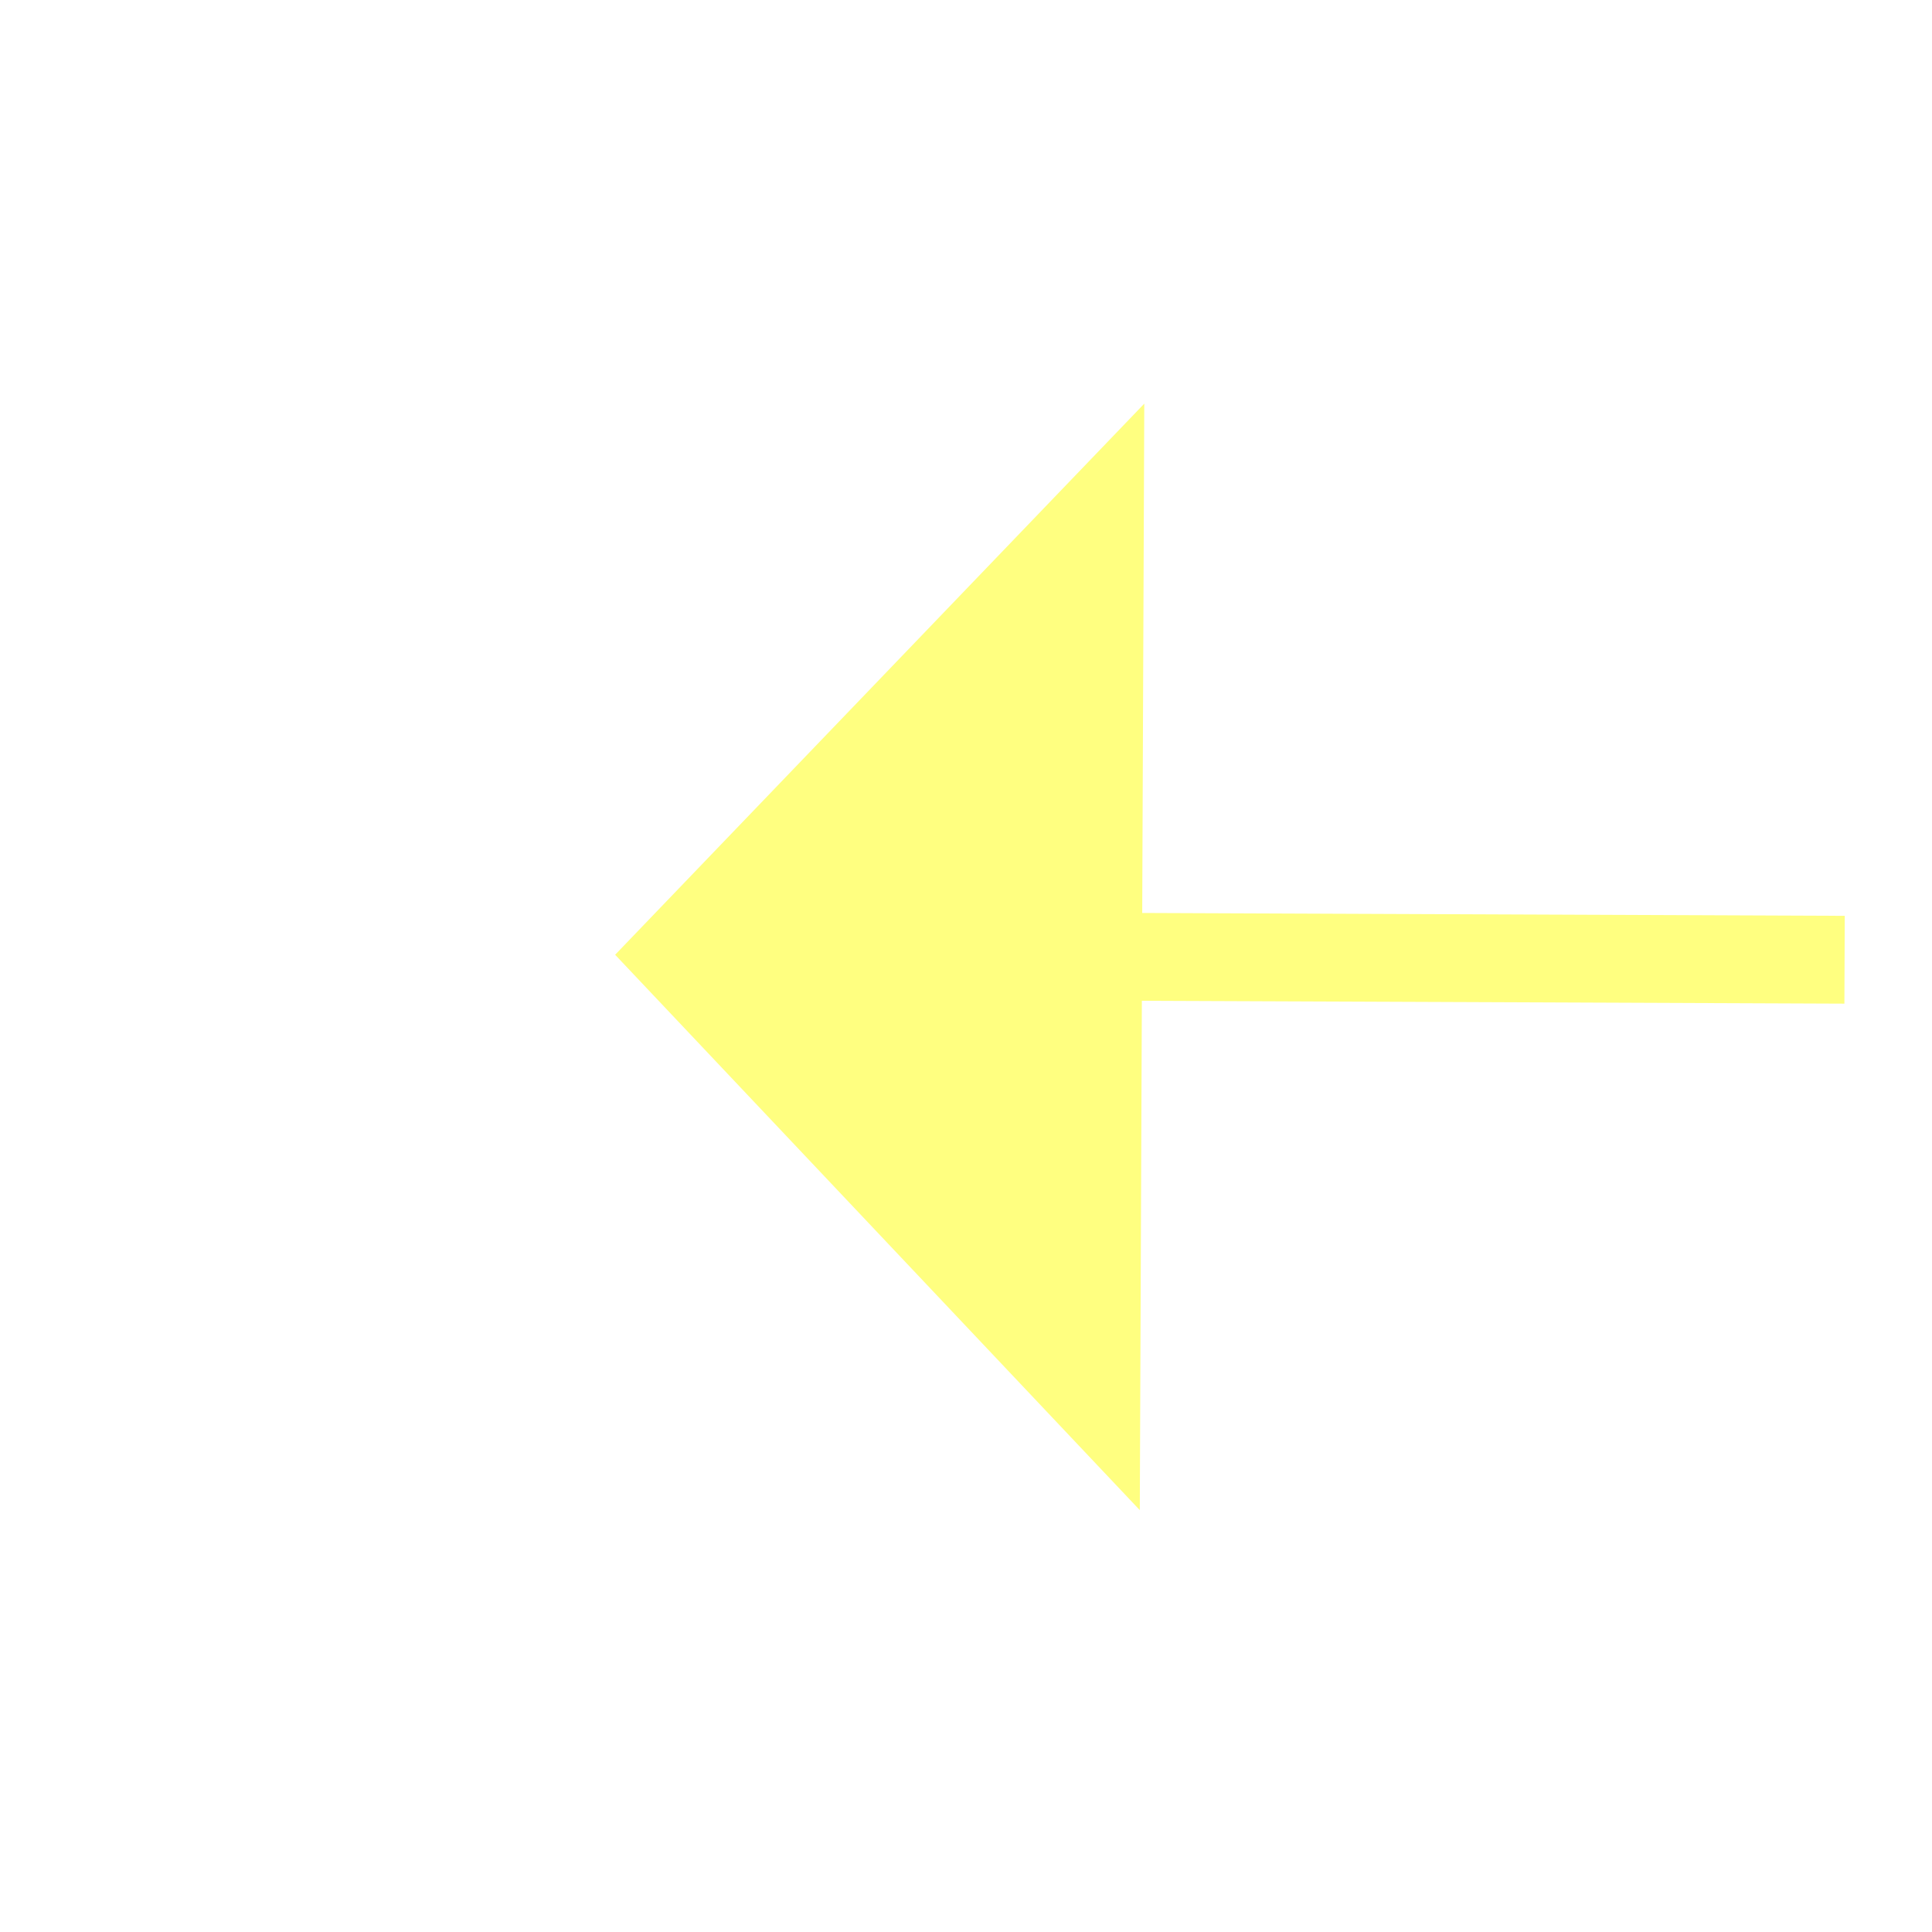
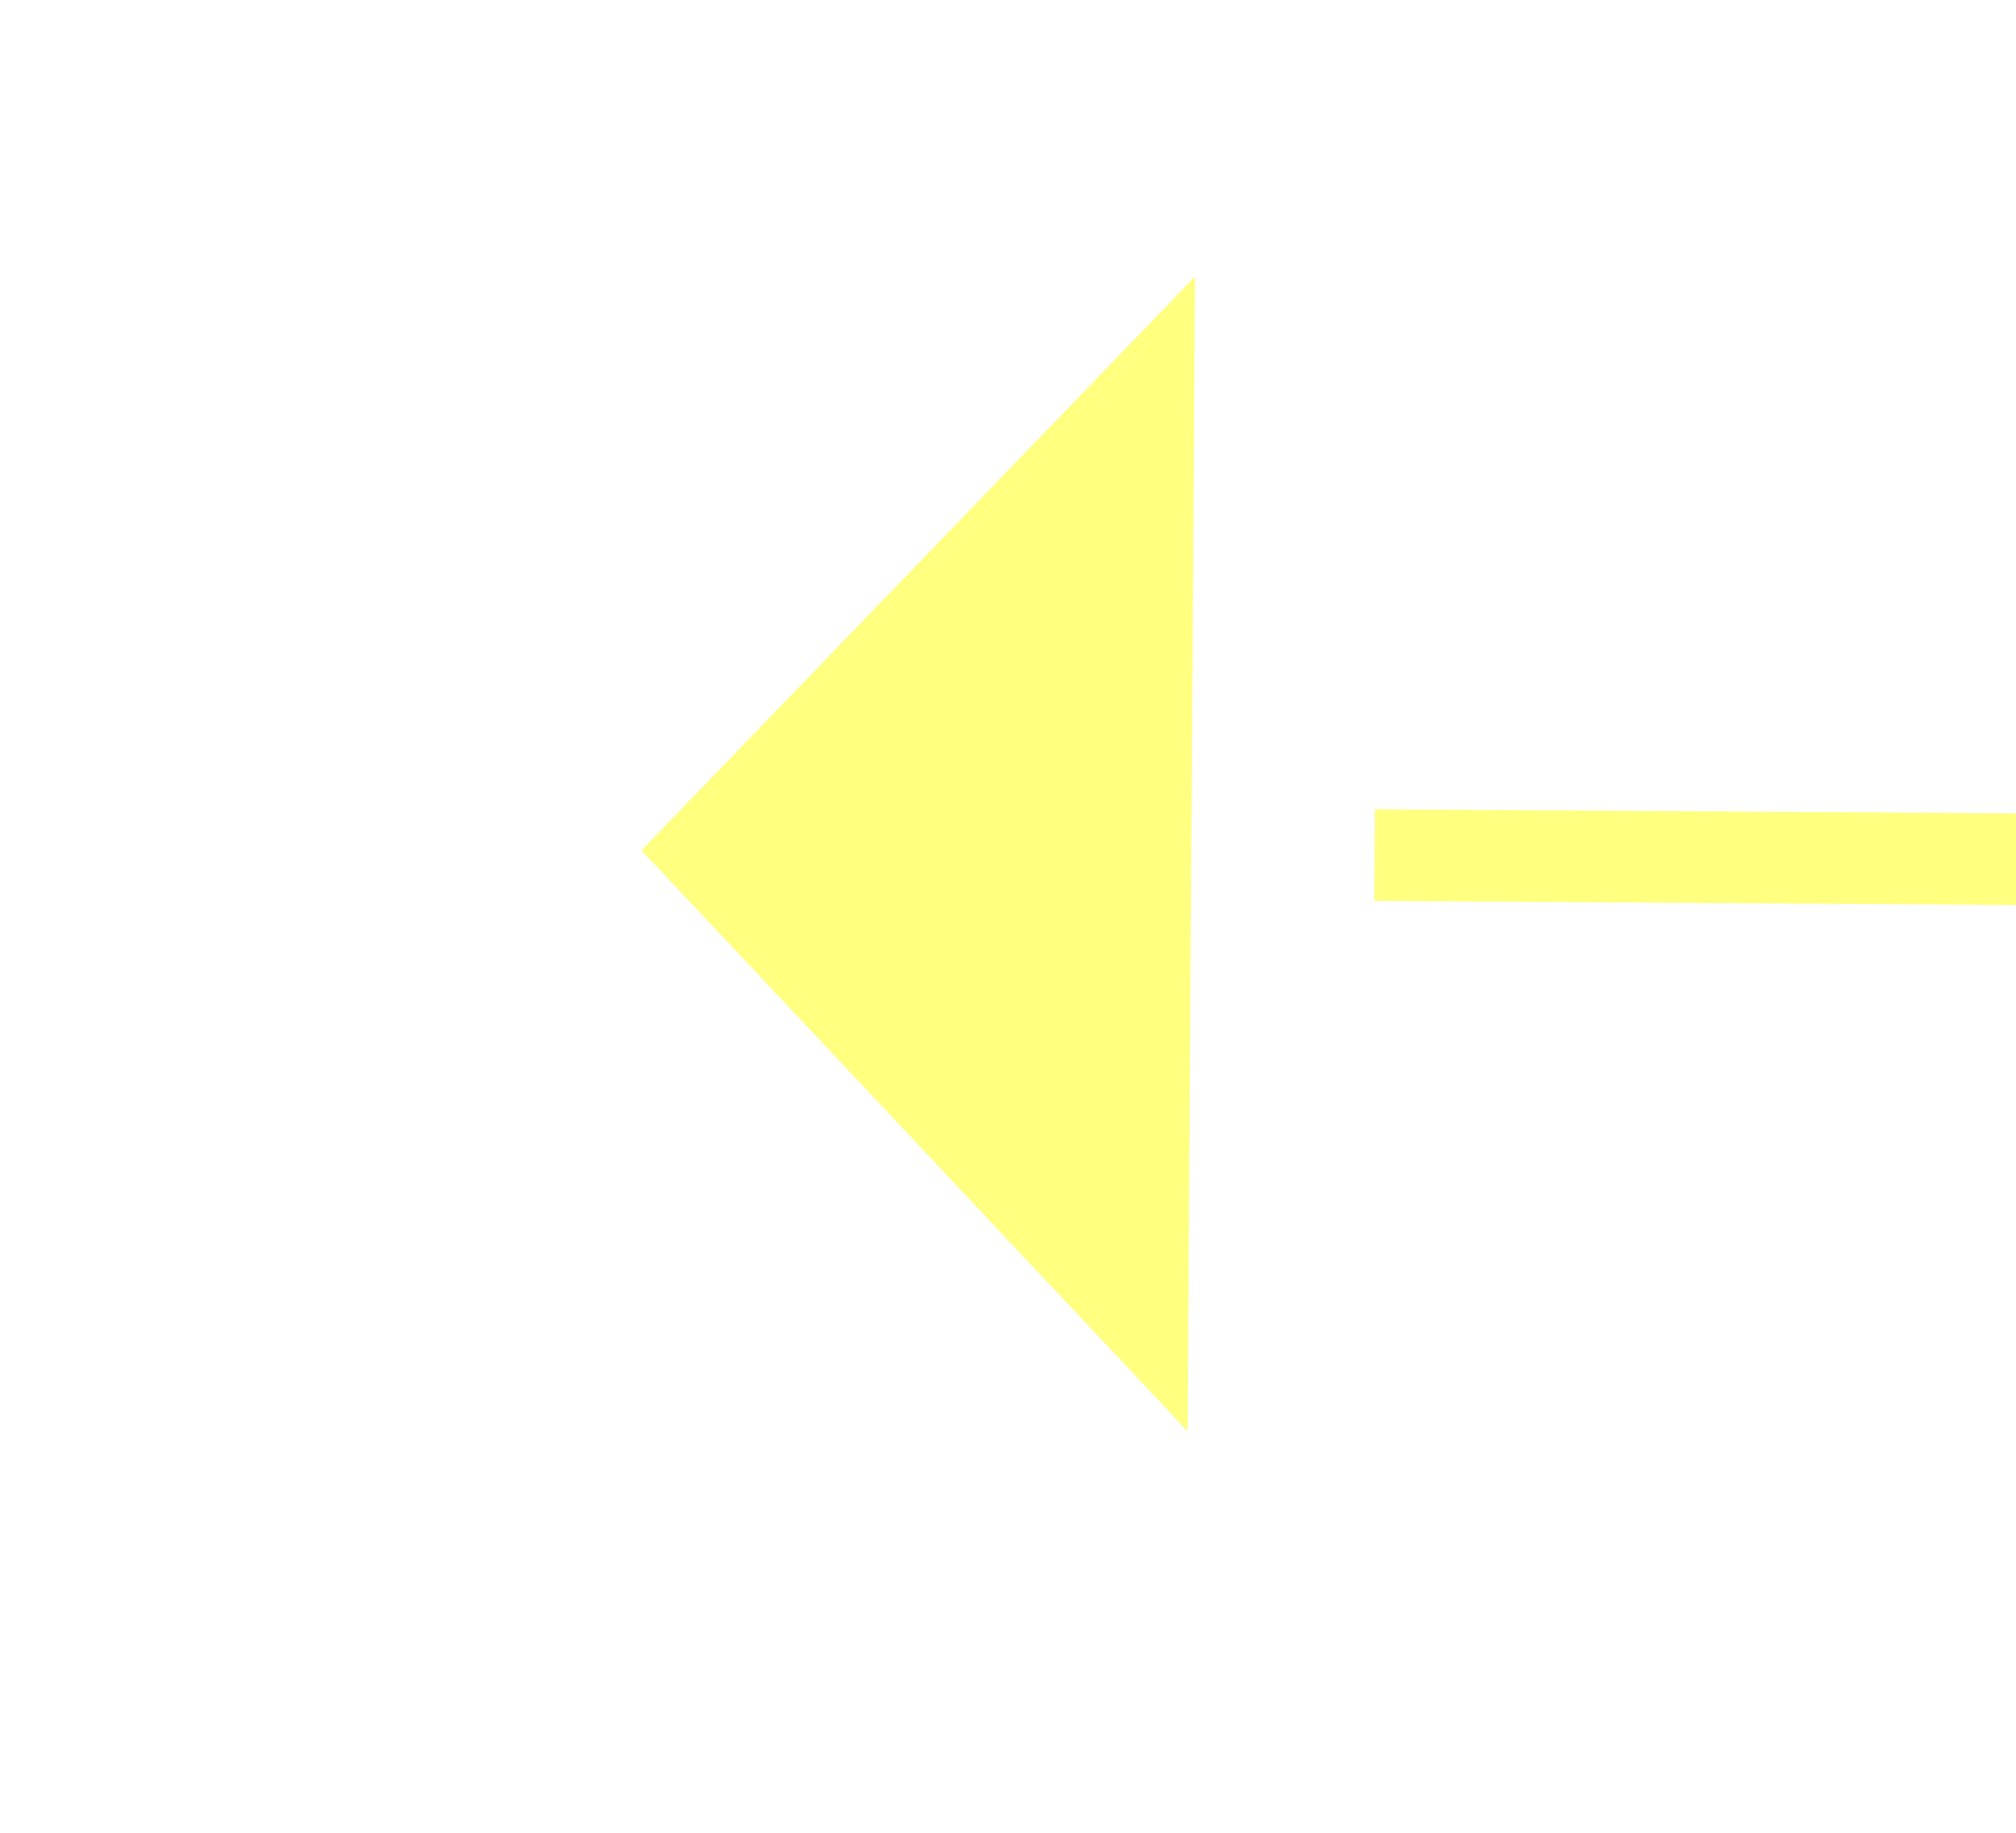
- <svg xmlns="http://www.w3.org/2000/svg" version="1.1" width="22px" height="22px" preserveAspectRatio="xMinYMid meet" viewBox="1008 7753  22 20">
-   <g transform="matrix(0.9998477 0.01745241 -0.01745241 0.9998477 135.6382 -16.60166 )">
-     <path d="M 1075 7768.8  L 1081 7762.5  L 1075 7756.2  L 1075 7768.8  Z " fill-rule="nonzero" fill="#ffff80" stroke="none" transform="matrix(-0.9999102 0.01340379 -0.01340379 -0.9999102 2199.953 15510.255 )" />
-     <path d="M 1015 7762.5  L 1076 7762.5  " stroke-width="1" stroke-dasharray="9,4" stroke="#ffff80" fill="none" transform="matrix(-0.9999102 0.01340379 -0.01340379 -0.9999102 2199.953 15510.255 )" />
+ <svg xmlns="http://www.w3.org/2000/svg" version="1.1" width="22px" height="20px" preserveAspectRatio="xMinYMid meet" viewBox="238 7553  22 18">
+   <g transform="matrix(0 -1 1 0 -7313 7811 )">
+     <path d="M 278 7598.8  L 284 7592.5  L 278 7586.2  L 278 7598.8  Z " fill-rule="nonzero" fill="#ffff80" stroke="none" transform="matrix(0.006411415 -0.9999794 0.9999794 0.006411415 -7344.444 7793.316 )" />
+     <path d="M 215 7592.5  L 279 7592.5  " stroke-width="1" stroke-dasharray="9,4" stroke="#ffff80" fill="none" transform="matrix(0.006411415 -0.9999794 0.9999794 0.006411415 -7344.444 7793.316 )" />
  </g>
</svg>
